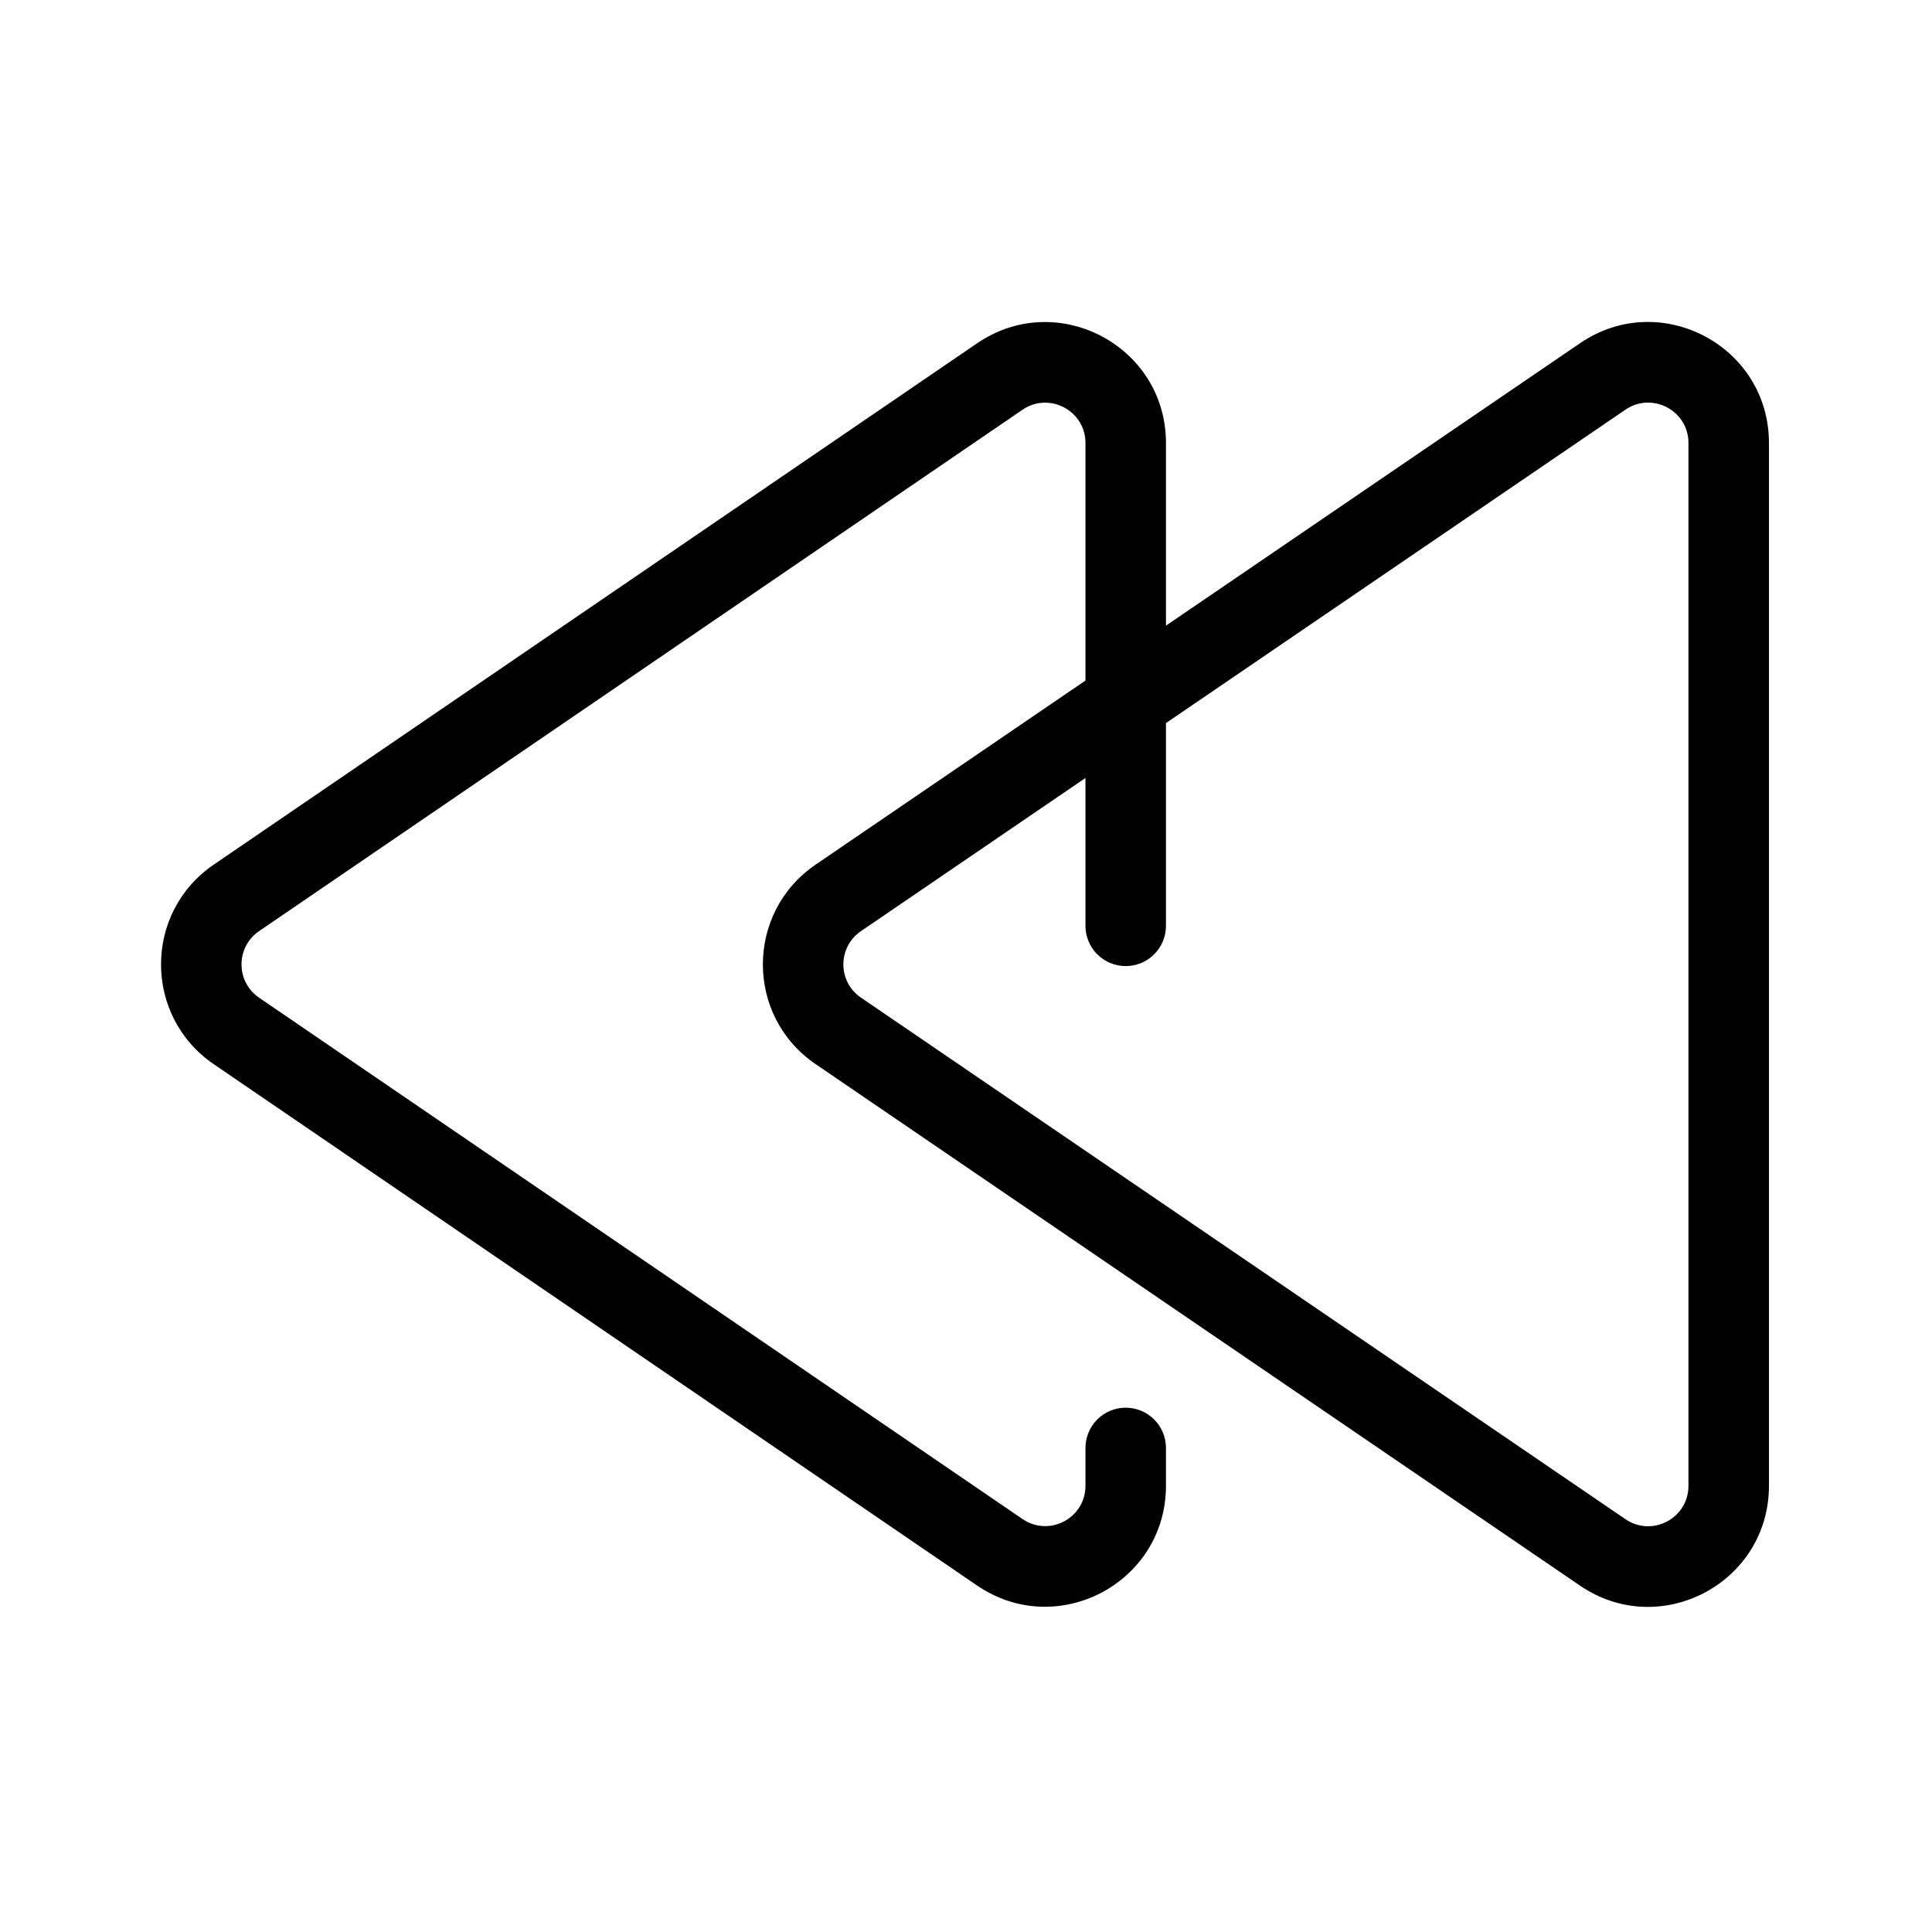
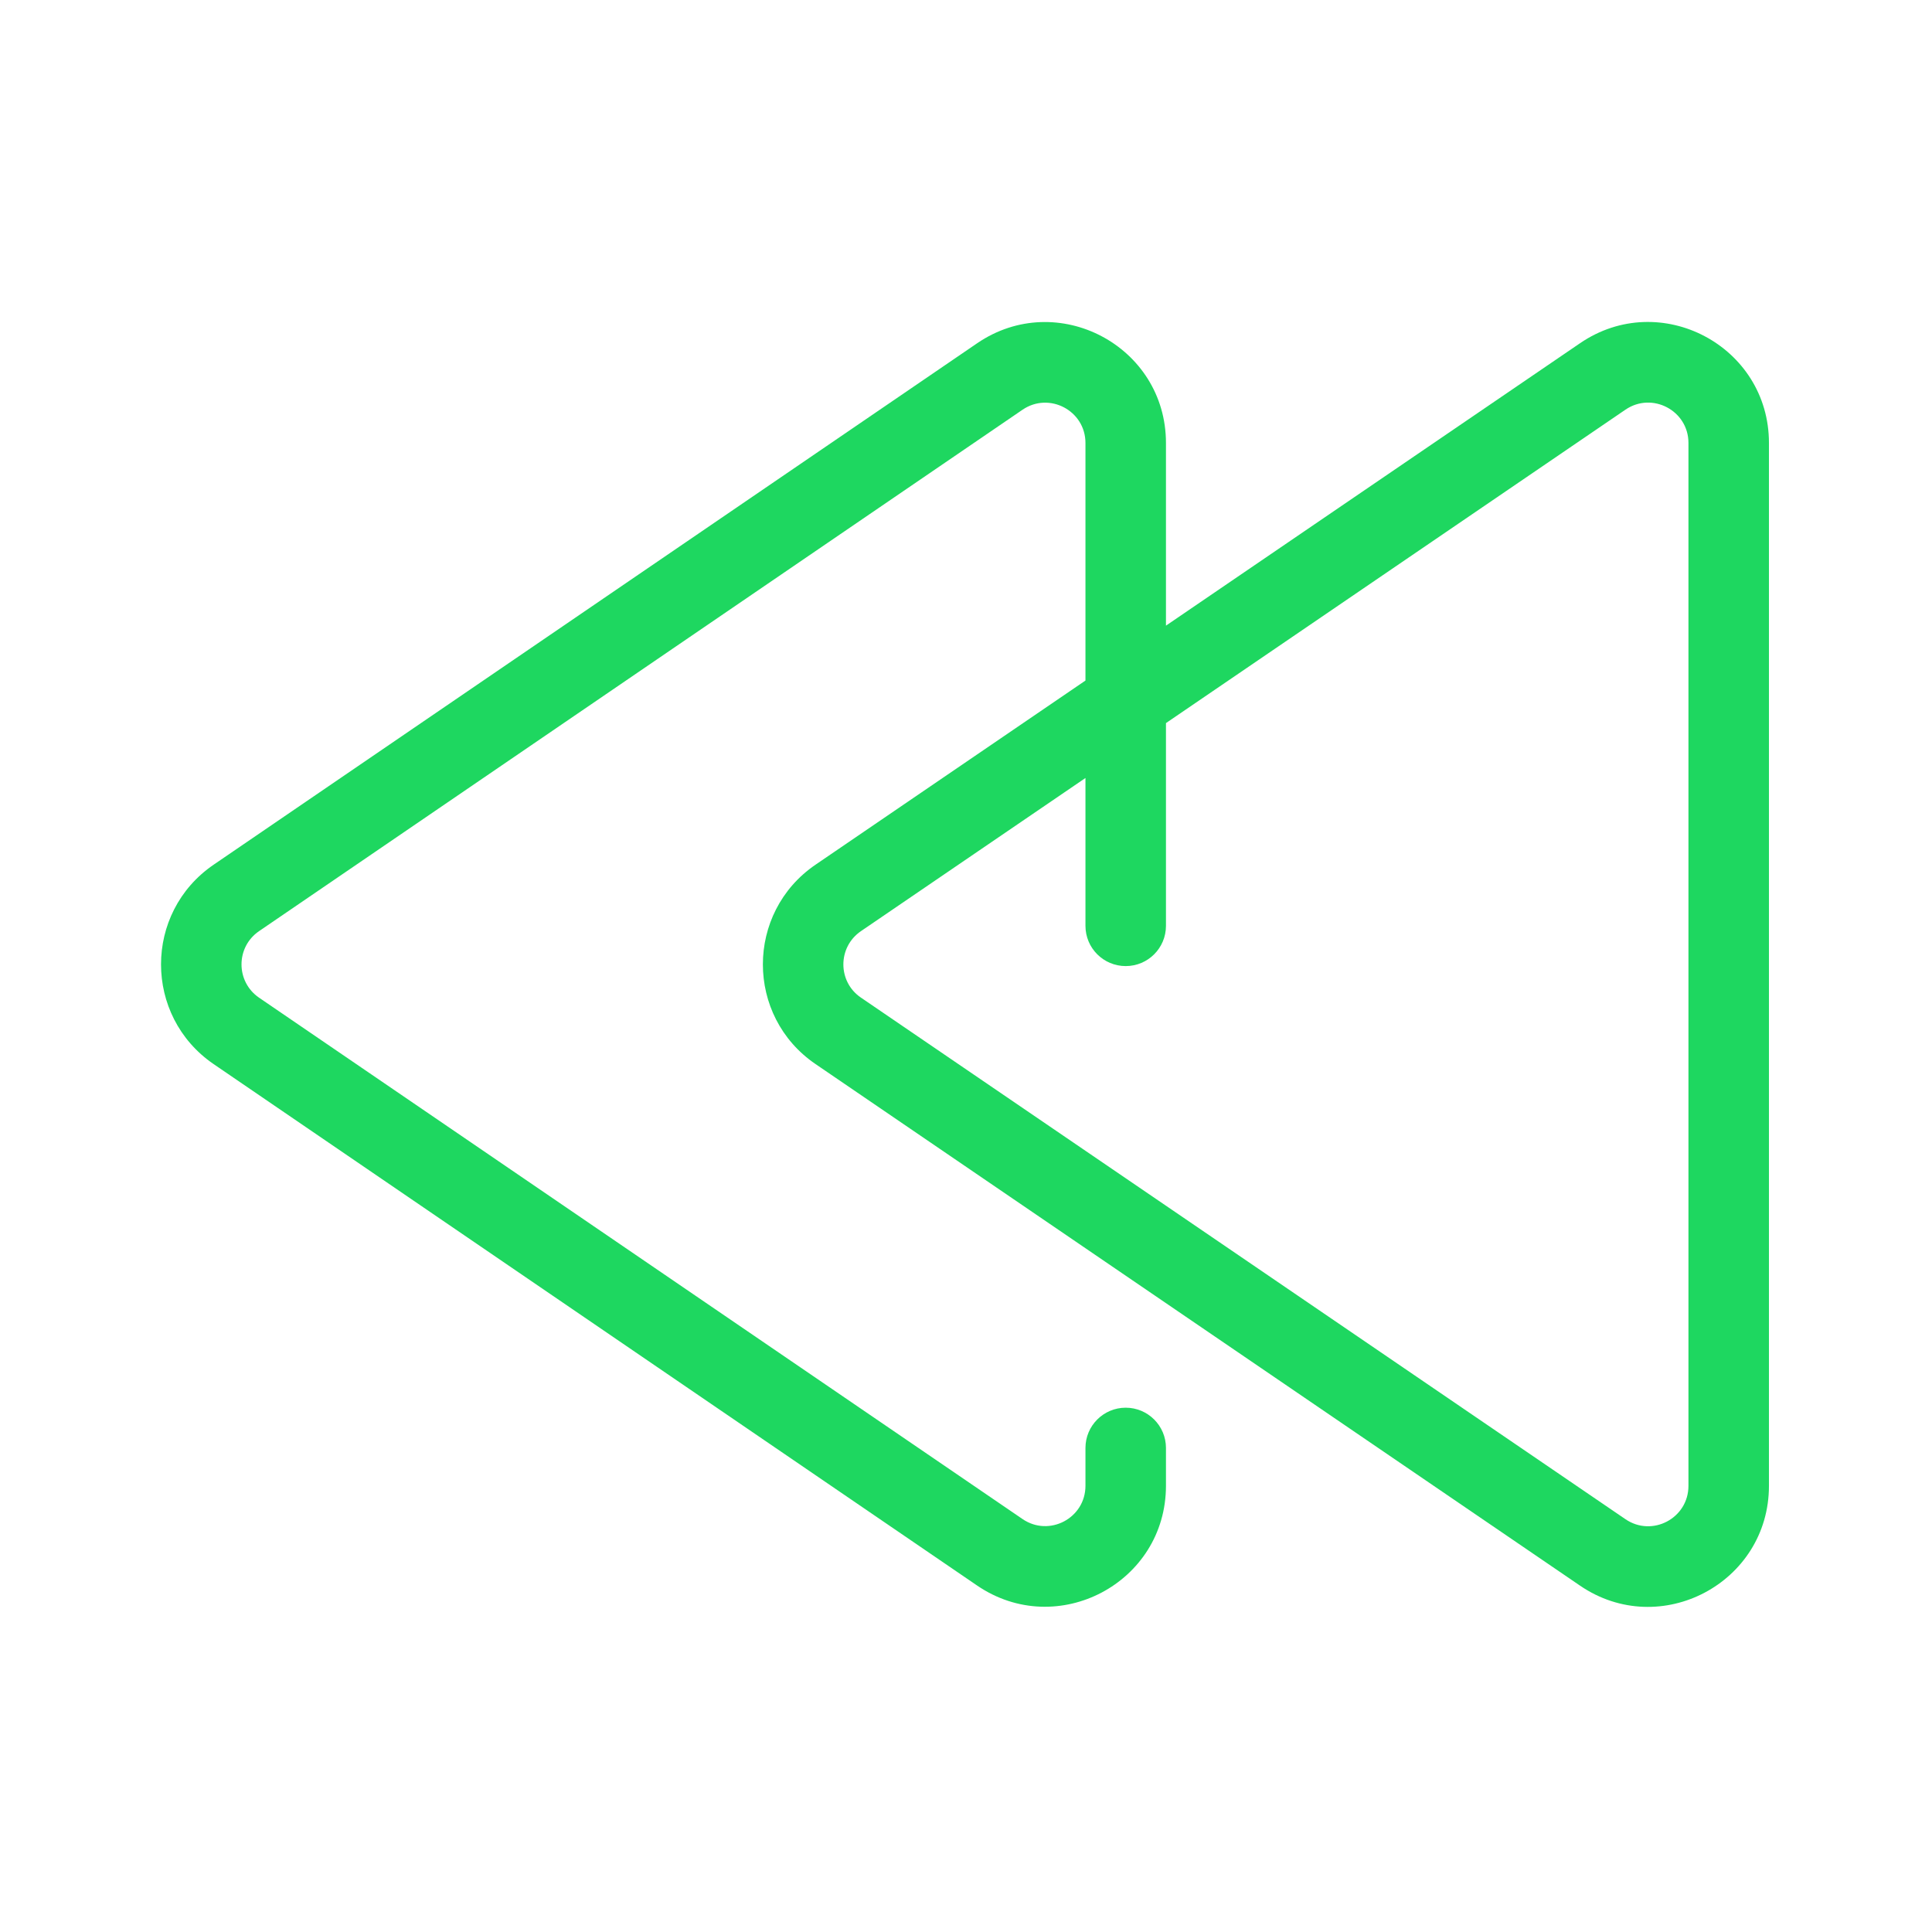
- <svg xmlns="http://www.w3.org/2000/svg" width="800px" height="800px" viewBox="0 0 48 48" fill="none">
-   <g id="previous">
-     <g id="previous_2">
-       <path id="Combined Shape" fill-rule="evenodd" clip-rule="evenodd" d="M28.968 15.544L39.257 8.526C41.248 7.167 43.949 8.594 43.949 11.004V36.916C43.949 39.327 41.249 40.755 39.257 39.396L20.264 26.438C18.517 25.249 18.517 22.673 20.263 21.482L26.968 16.908V11.006C26.968 10.202 26.068 9.727 25.404 10.18L6.436 23.134C5.855 23.531 5.855 24.389 6.436 24.787L25.404 37.74C26.068 38.194 26.968 37.718 26.968 36.914V35.974C26.968 35.422 27.416 34.974 27.968 34.974C28.52 34.974 28.968 35.422 28.968 35.974V36.914C28.968 39.326 26.268 40.751 24.276 39.392L5.307 26.437C3.565 25.244 3.565 22.674 5.308 21.483L24.277 8.528C26.268 7.169 28.968 8.595 28.968 11.006V15.544ZM26.968 19.329V23.002C26.968 23.555 27.416 24.002 27.968 24.002C28.52 24.002 28.968 23.555 28.968 23.002V17.965L40.384 10.178C41.048 9.725 41.949 10.201 41.949 11.004V36.916C41.949 37.721 41.048 38.197 40.384 37.744L21.389 24.785C20.808 24.39 20.808 23.531 21.39 23.134L26.968 19.329Z" fill="#000000" />
-     </g>
-   </g>
+ <svg xmlns="http://www.w3.org/2000/svg" width="800px" height="800px" viewBox="0 0 48 48">
+   <path fill-rule="evenodd" clip-rule="evenodd" d="M28.968 15.544L39.257 8.526C41.248 7.167 43.949 8.594 43.949 11.004V36.916C43.949 39.327 41.249 40.755 39.257 39.396L20.264 26.438C18.517 25.249 18.517 22.673 20.263 21.482L26.968 16.908V11.006C26.968 10.202 26.068 9.727 25.404 10.18L6.436 23.134C5.855 23.531 5.855 24.389 6.436 24.787L25.404 37.74C26.068 38.194 26.968 37.718 26.968 36.914V35.974C26.968 35.422 27.416 34.974 27.968 34.974C28.52 34.974 28.968 35.422 28.968 35.974V36.914C28.968 39.326 26.268 40.751 24.276 39.392L5.307 26.437C3.565 25.244 3.565 22.674 5.308 21.483L24.277 8.528C26.268 7.169 28.968 8.595 28.968 11.006V15.544ZM26.968 19.329V23.002C26.968 23.555 27.416 24.002 27.968 24.002C28.52 24.002 28.968 23.555 28.968 23.002V17.965L40.384 10.178C41.048 9.725 41.949 10.201 41.949 11.004V36.916C41.949 37.721 41.048 38.197 40.384 37.744L21.389 24.785C20.808 24.39 20.808 23.531 21.39 23.134L26.968 19.329Z" fill="#1ED760" />
</svg>
